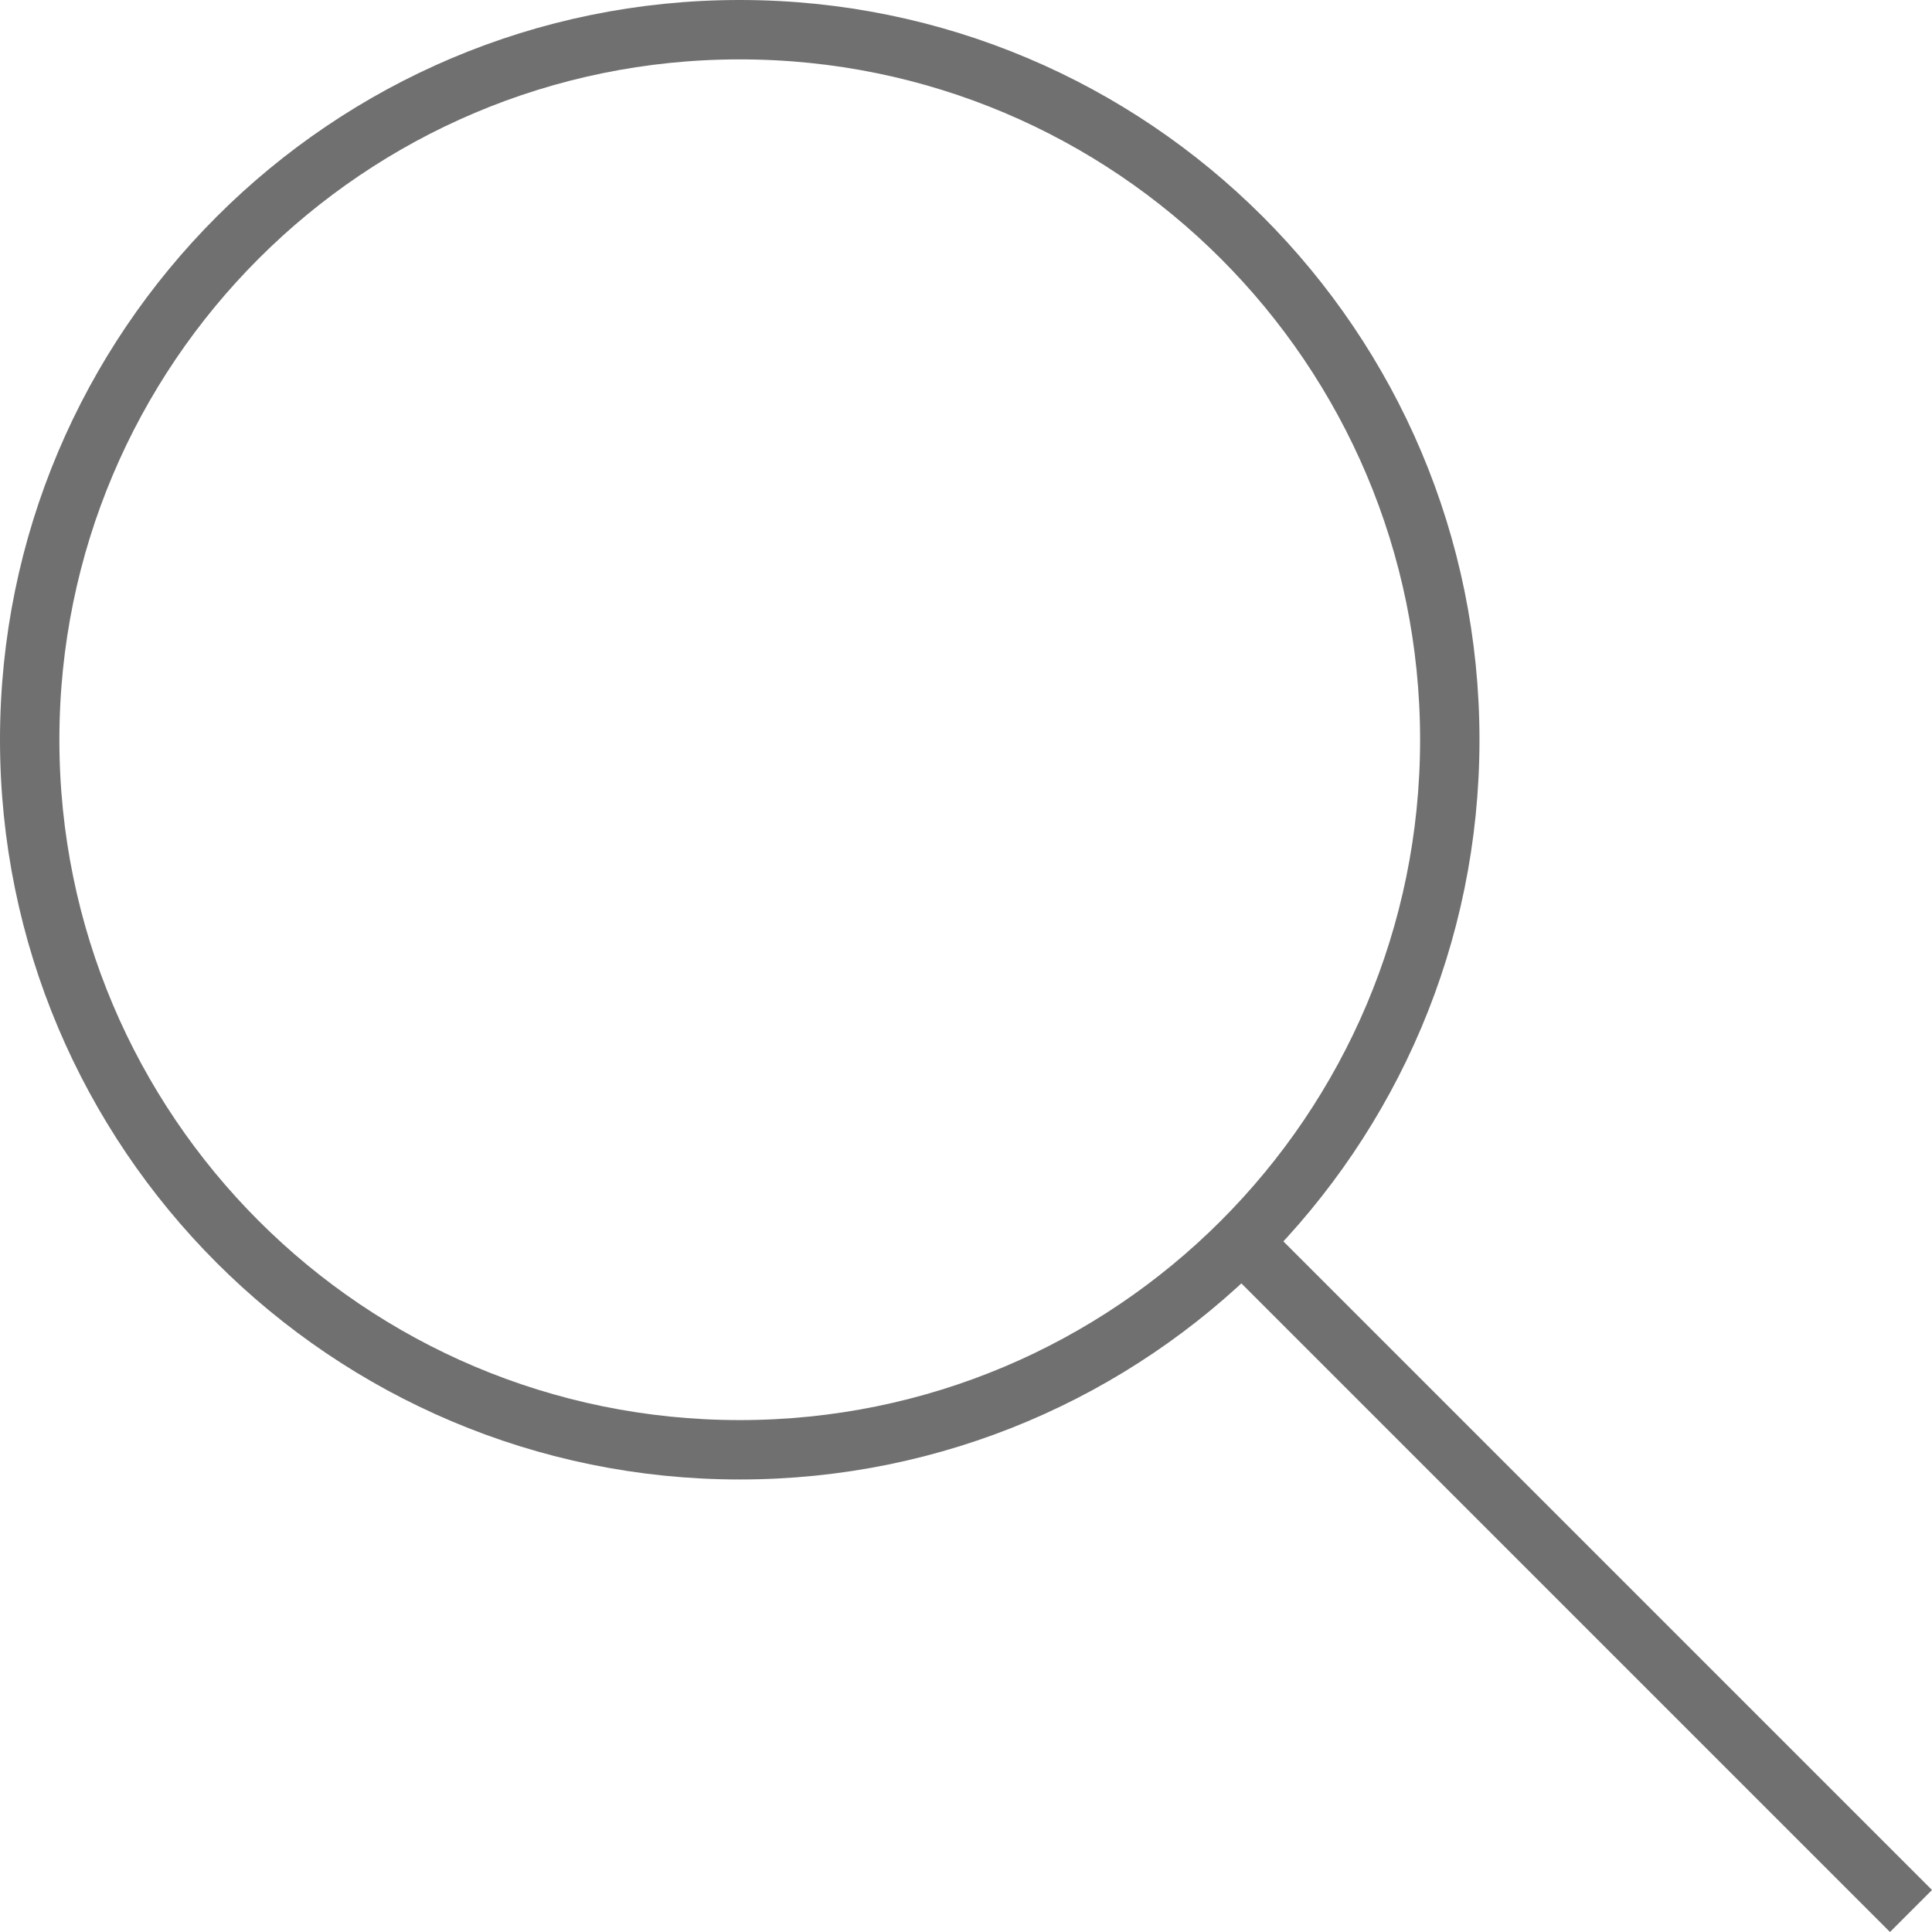
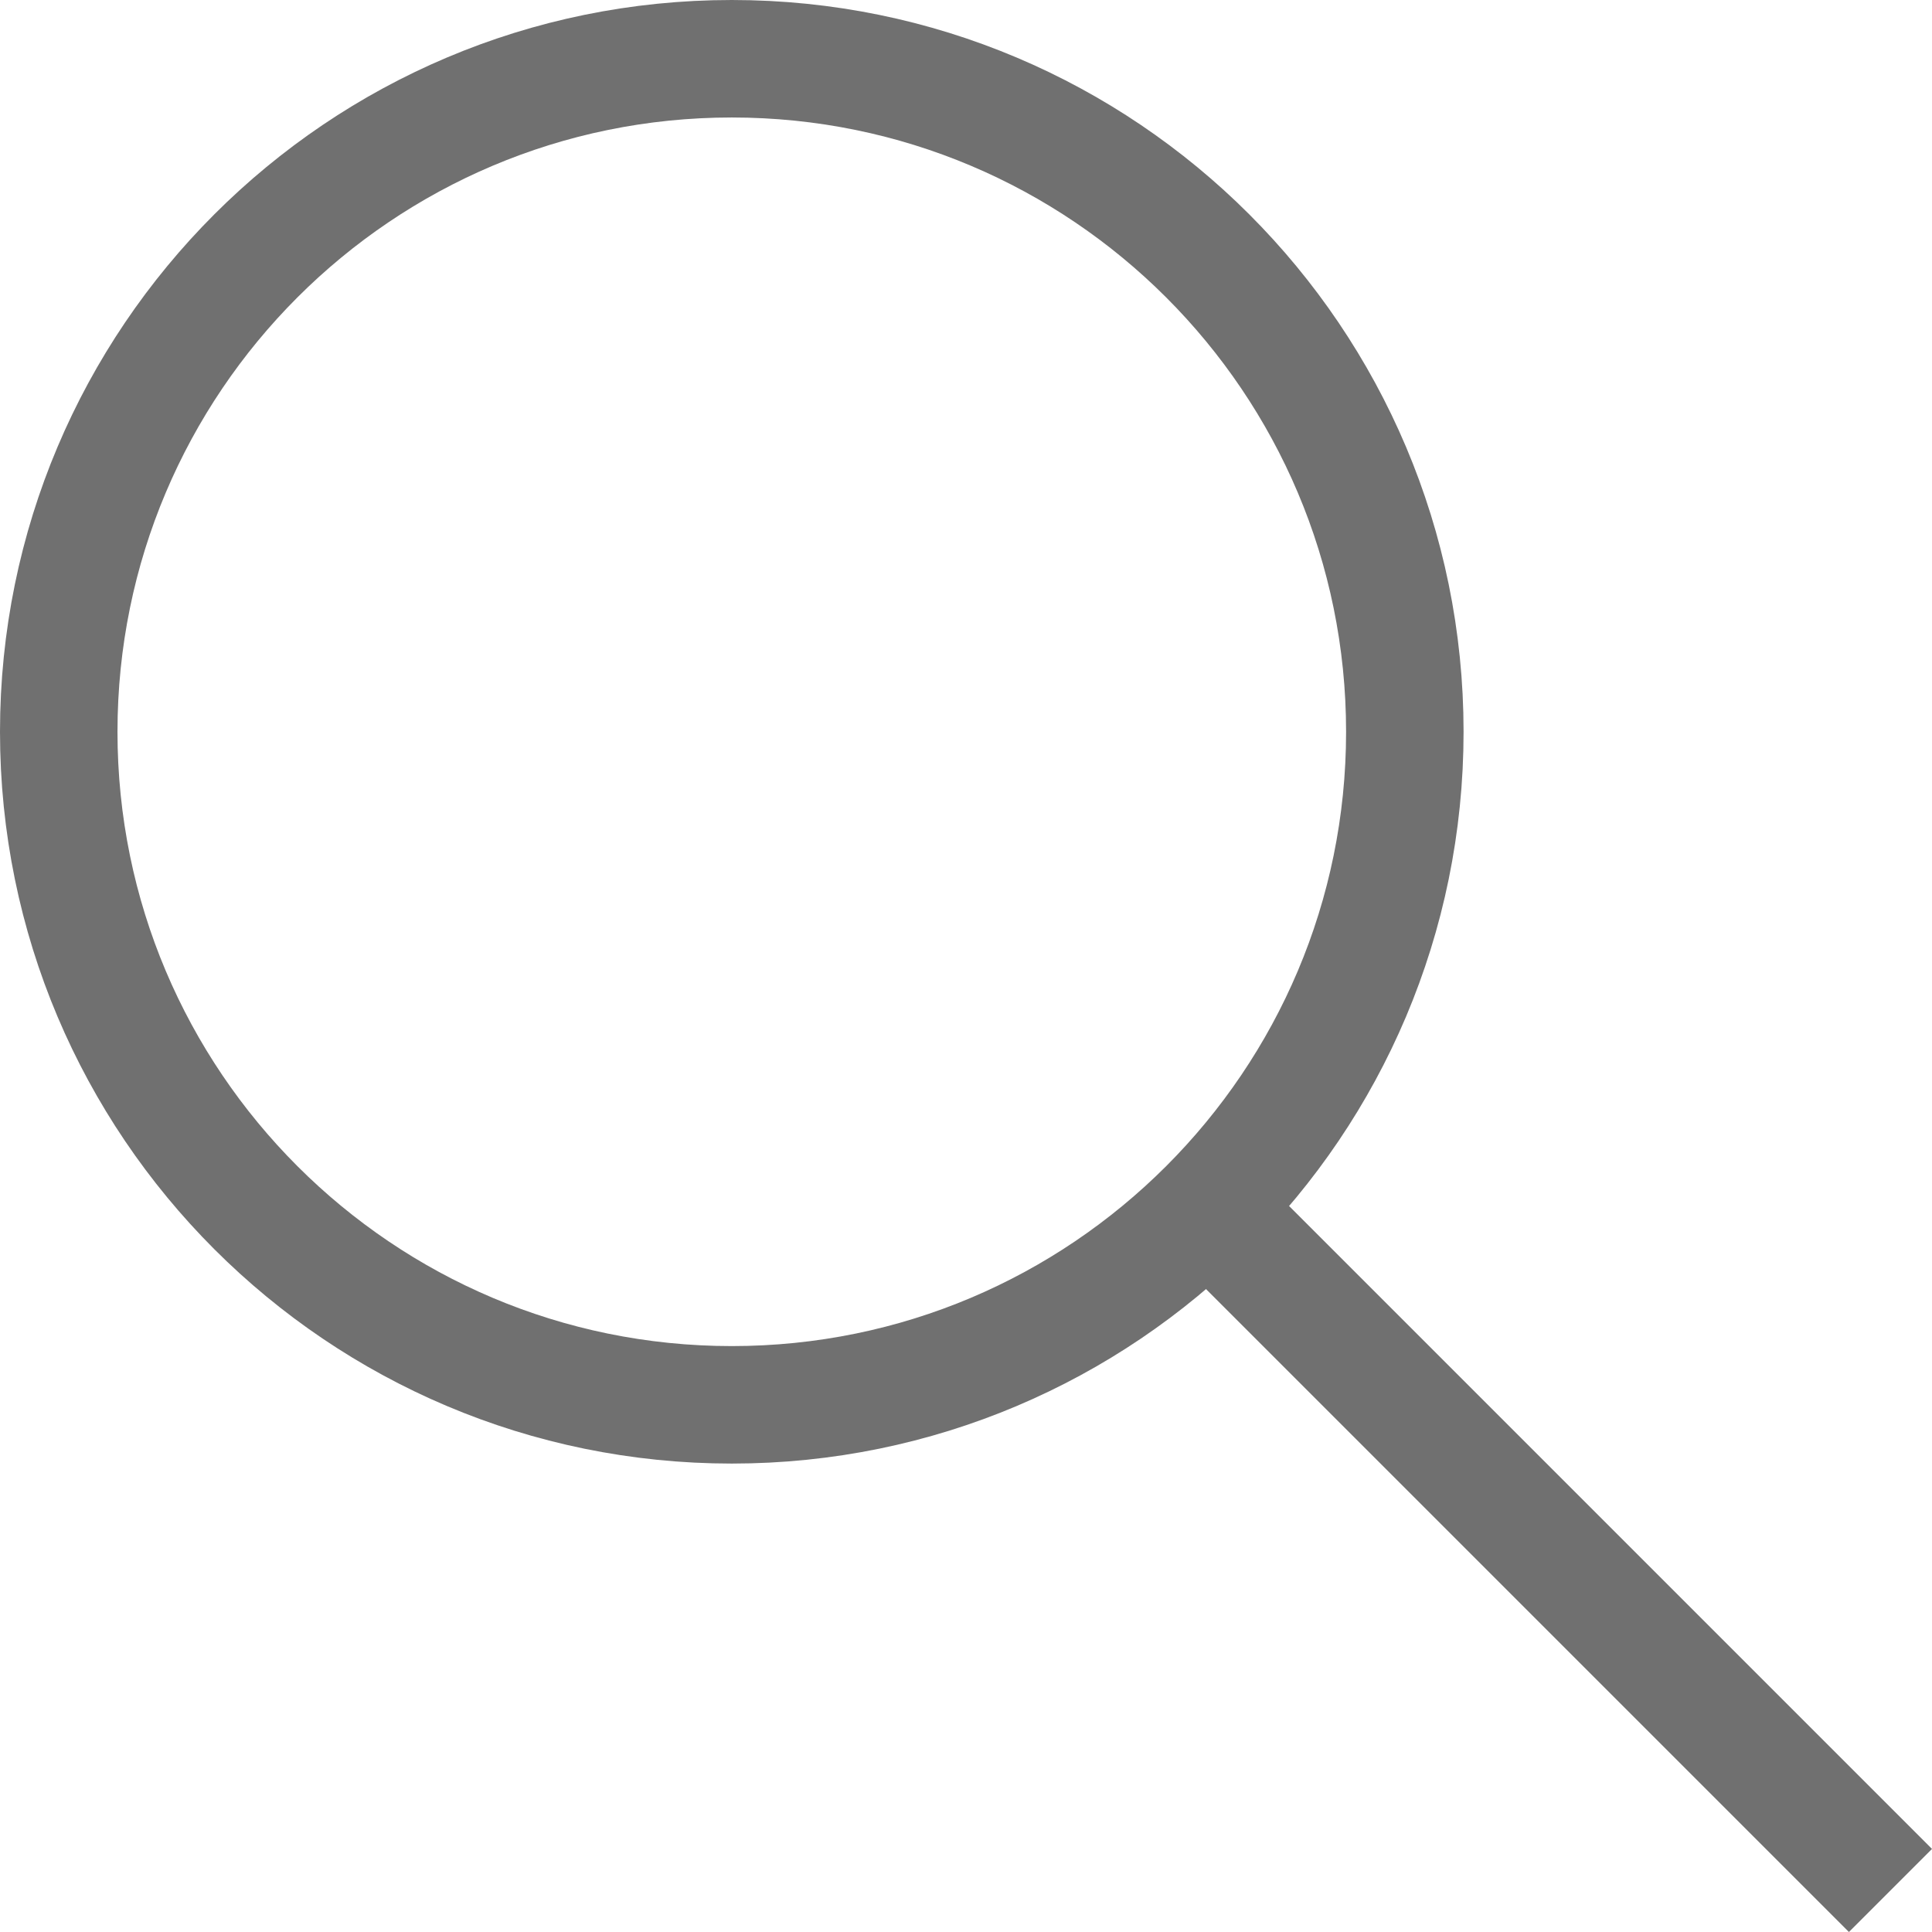
- <svg xmlns="http://www.w3.org/2000/svg" width="162.677" height="162.677" viewBox="0 0 162.677 162.677">
+ <svg xmlns="http://www.w3.org/2000/svg" width="164.445" height="164.445" viewBox="0 0 164.445 164.445">
  <defs>
-     <style>.a,.c{fill:none;}.a{stroke:#707070;stroke-width:5px;}.b{stroke:none;}</style>
+     <style>.a,.c{fill:none;}.a{stroke:#707070;stroke-width:10px;}.b{stroke:none;}</style>
  </defs>
  <g transform="translate(-613 -82)">
    <g class="a" transform="translate(613 82)">
      <circle class="b" cx="62.287" cy="62.287" r="62.287" />
-       <circle class="c" cx="62.287" cy="62.287" r="59.787" />
+       <circle class="c" cx="62.287" cy="62.287" r="57.287" />
    </g>
    <line class="a" x2="56.409" y2="56.409" transform="translate(717.5 186.5)" />
  </g>
</svg>
